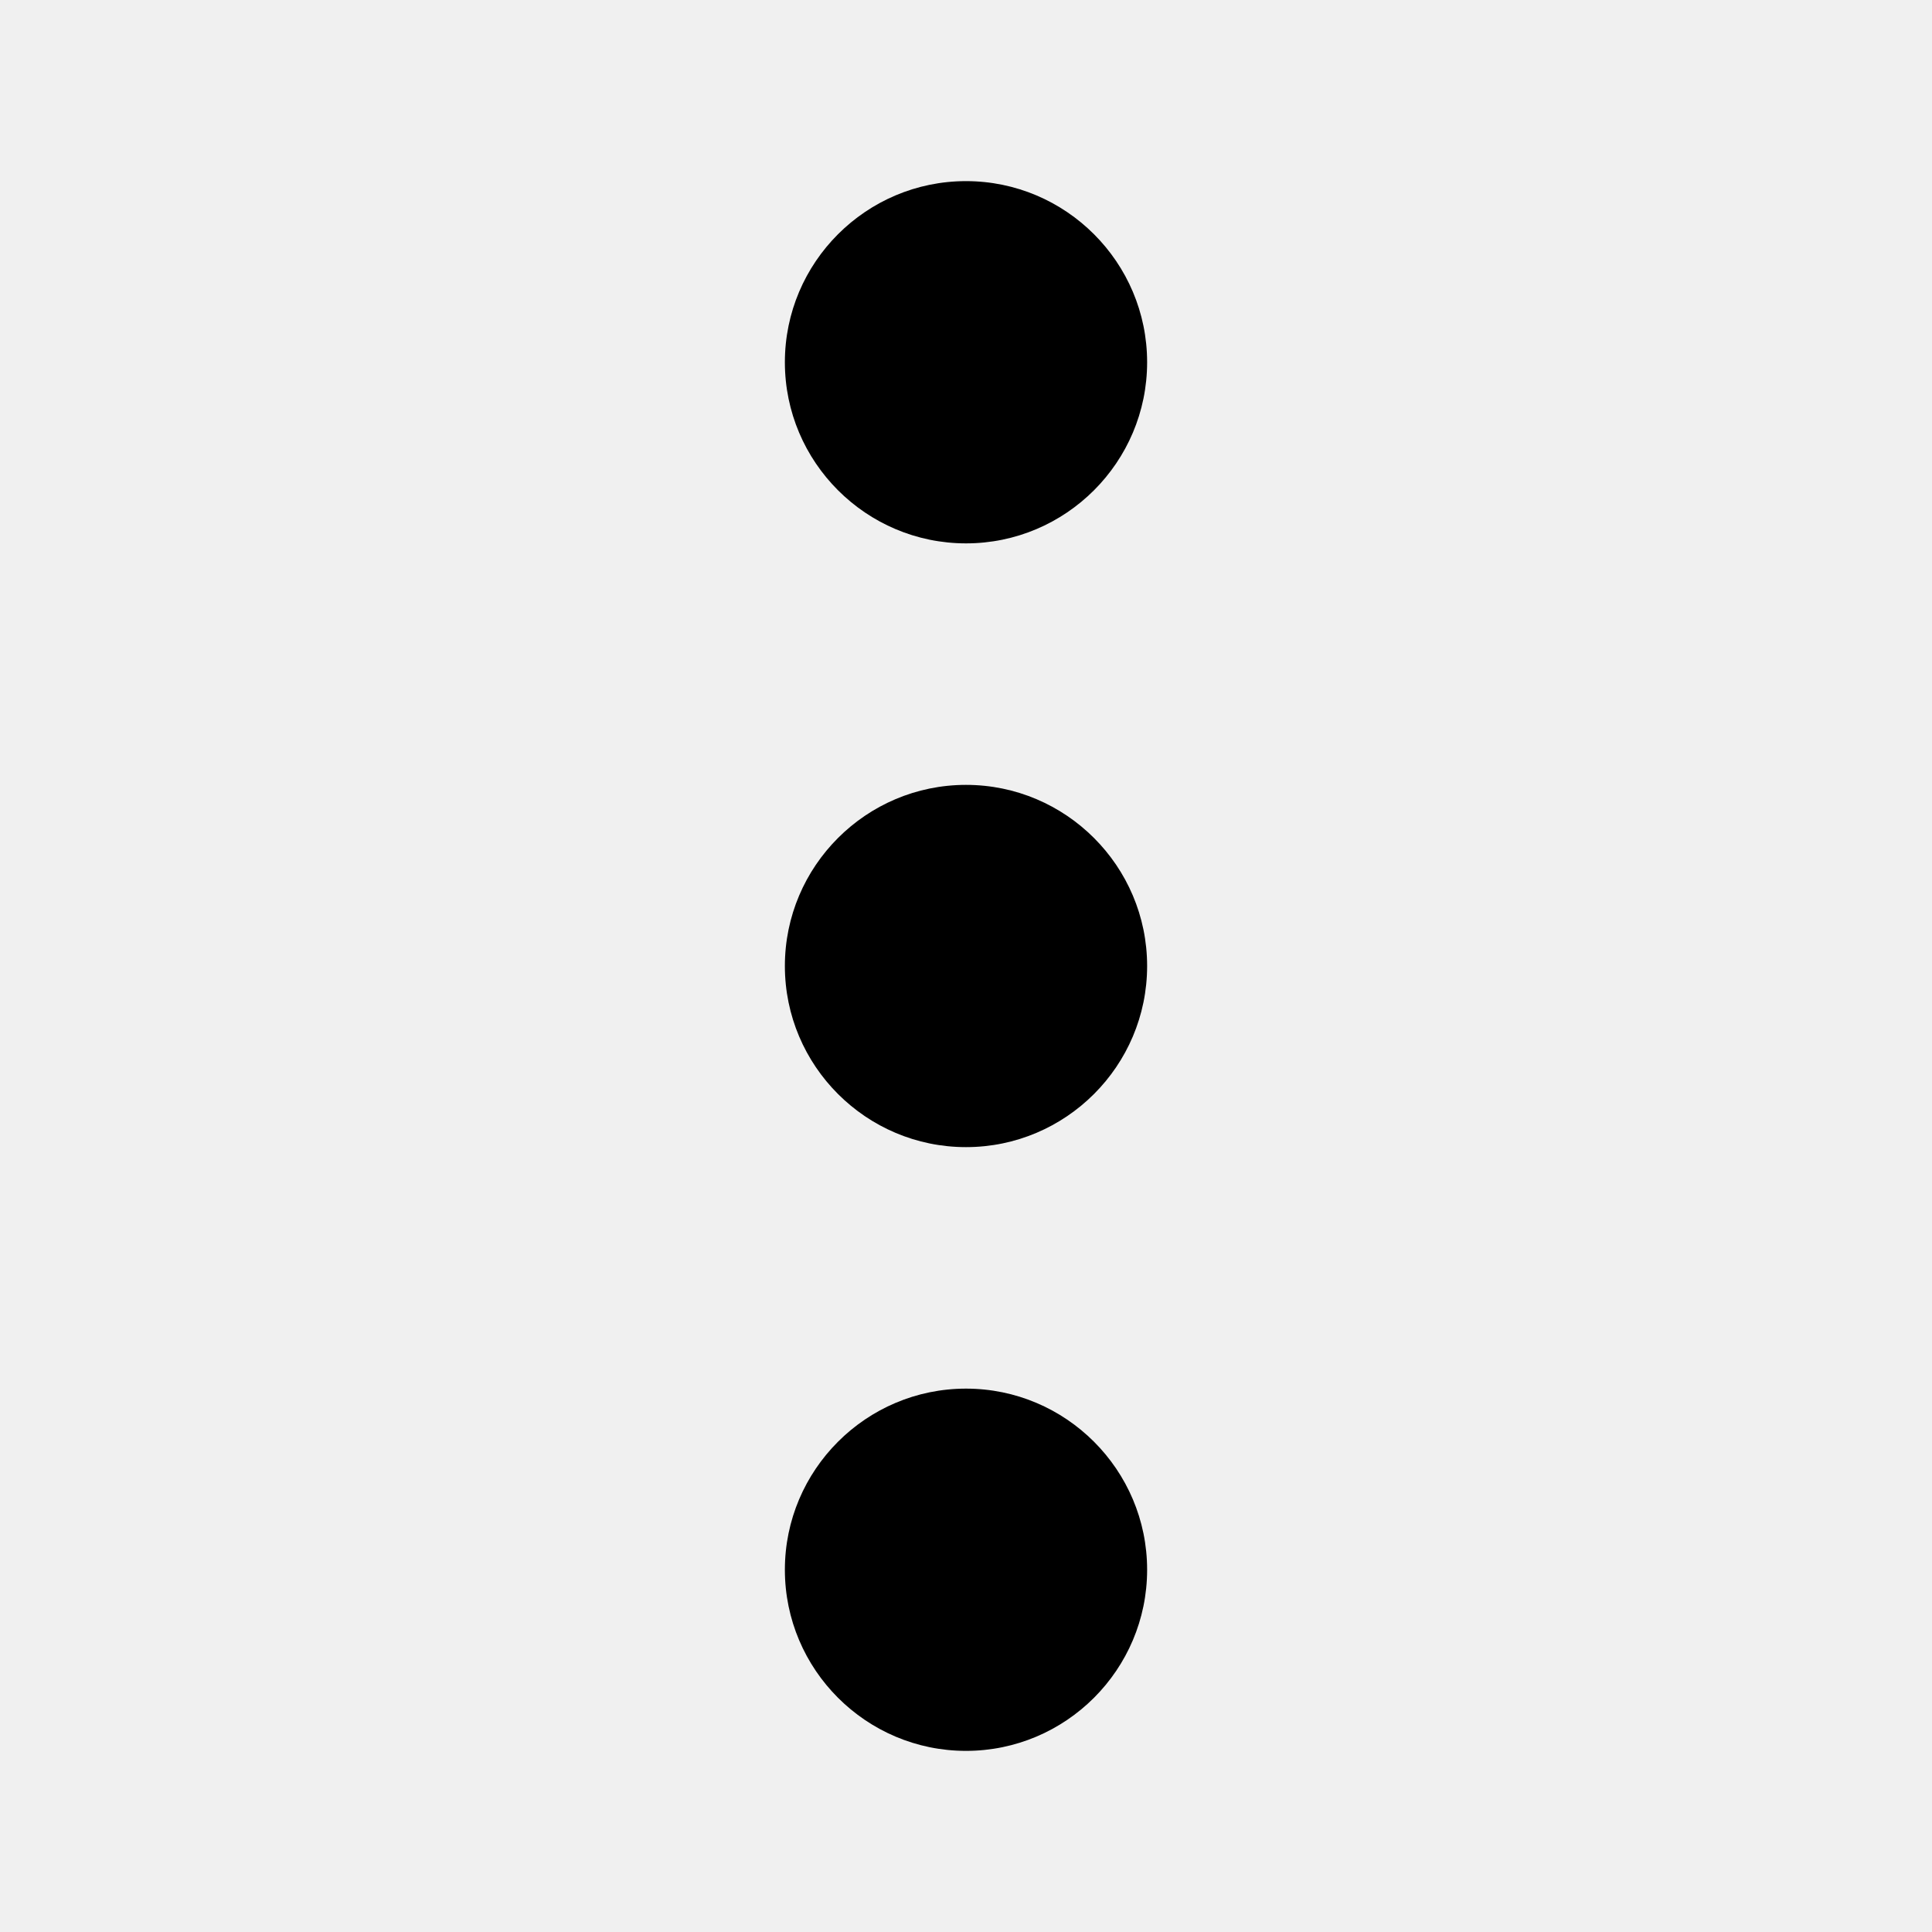
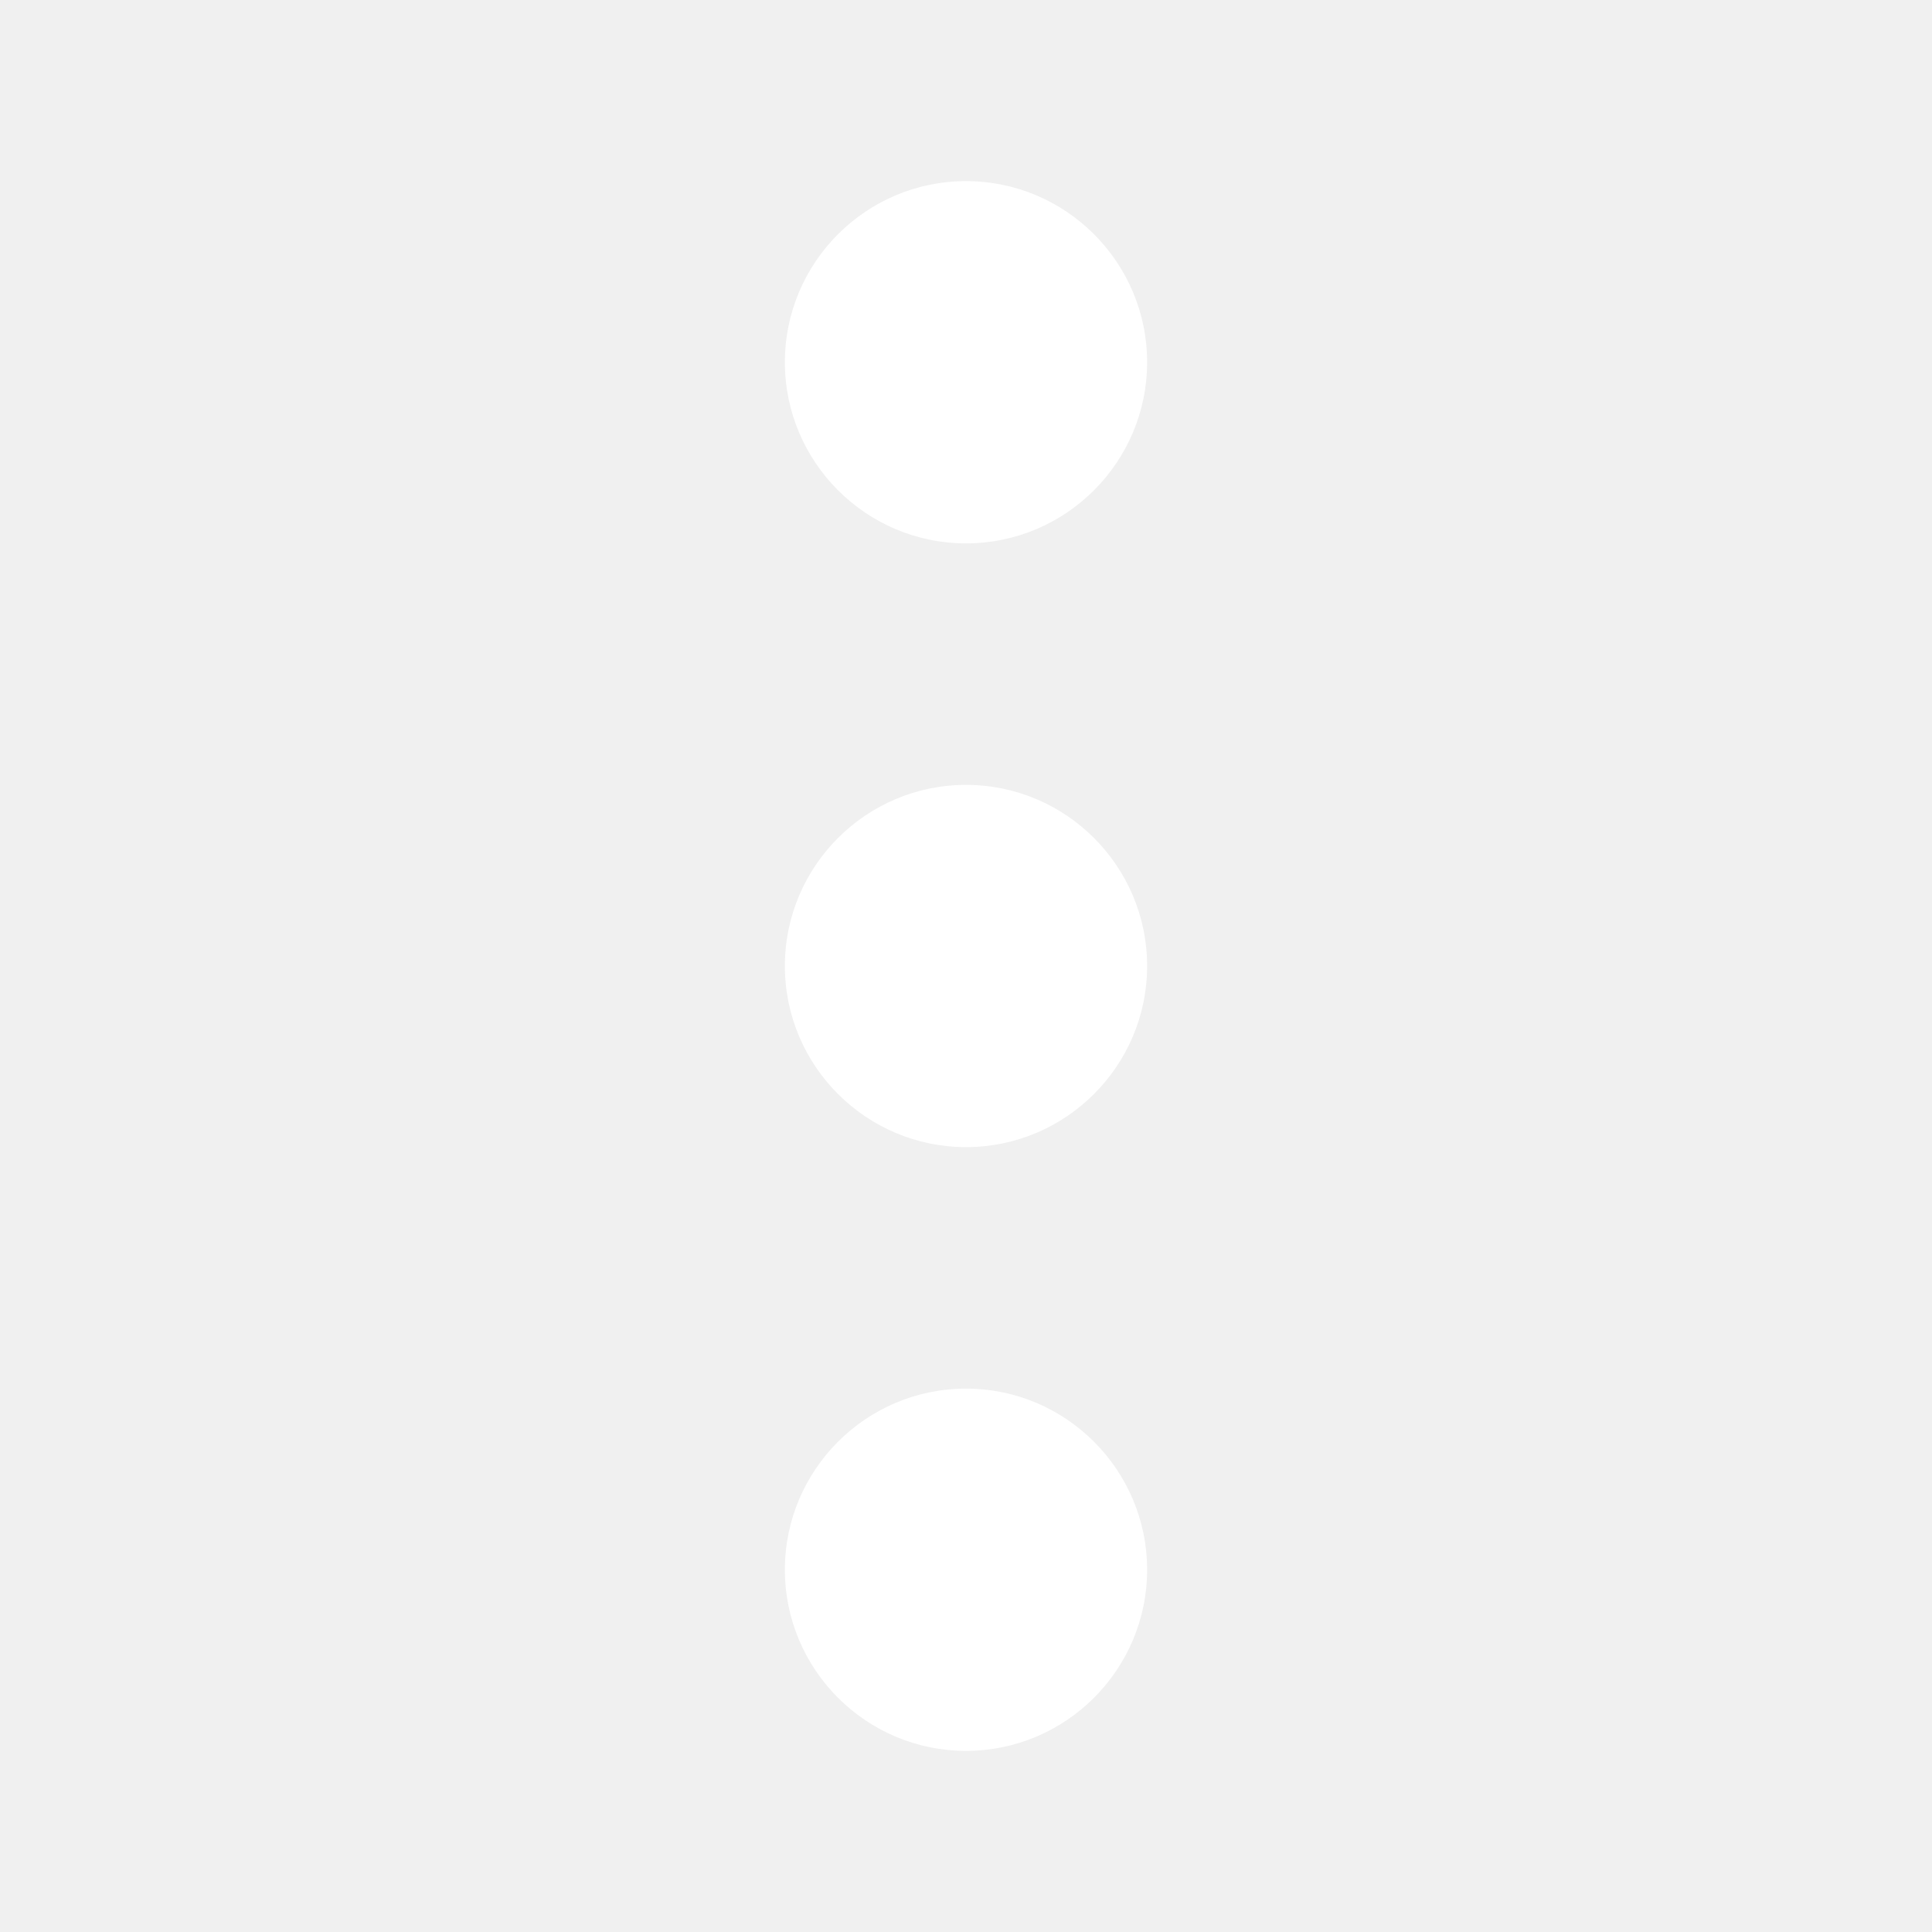
- <svg xmlns="http://www.w3.org/2000/svg" fill="#000000" width="800px" height="800px" viewBox="0 0 32 32" enable-background="new 0 0 32 32" id="Glyph" version="1.1" xml:space="preserve">
+ <svg xmlns="http://www.w3.org/2000/svg" fill="#ffffff" width="800px" height="800px" viewBox="0 0 32 32" enable-background="new 0 0 32 32" id="Glyph" version="1.1" xml:space="preserve">
  <path d="M13,16c0,1.654,1.346,3,3,3s3-1.346,3-3s-1.346-3-3-3S13,14.346,13,16z" id="XMLID_294_" />
  <path d="M13,26c0,1.654,1.346,3,3,3s3-1.346,3-3s-1.346-3-3-3S13,24.346,13,26z" id="XMLID_295_" />
  <path d="M13,6c0,1.654,1.346,3,3,3s3-1.346,3-3s-1.346-3-3-3S13,4.346,13,6z" id="XMLID_297_" />
</svg>
